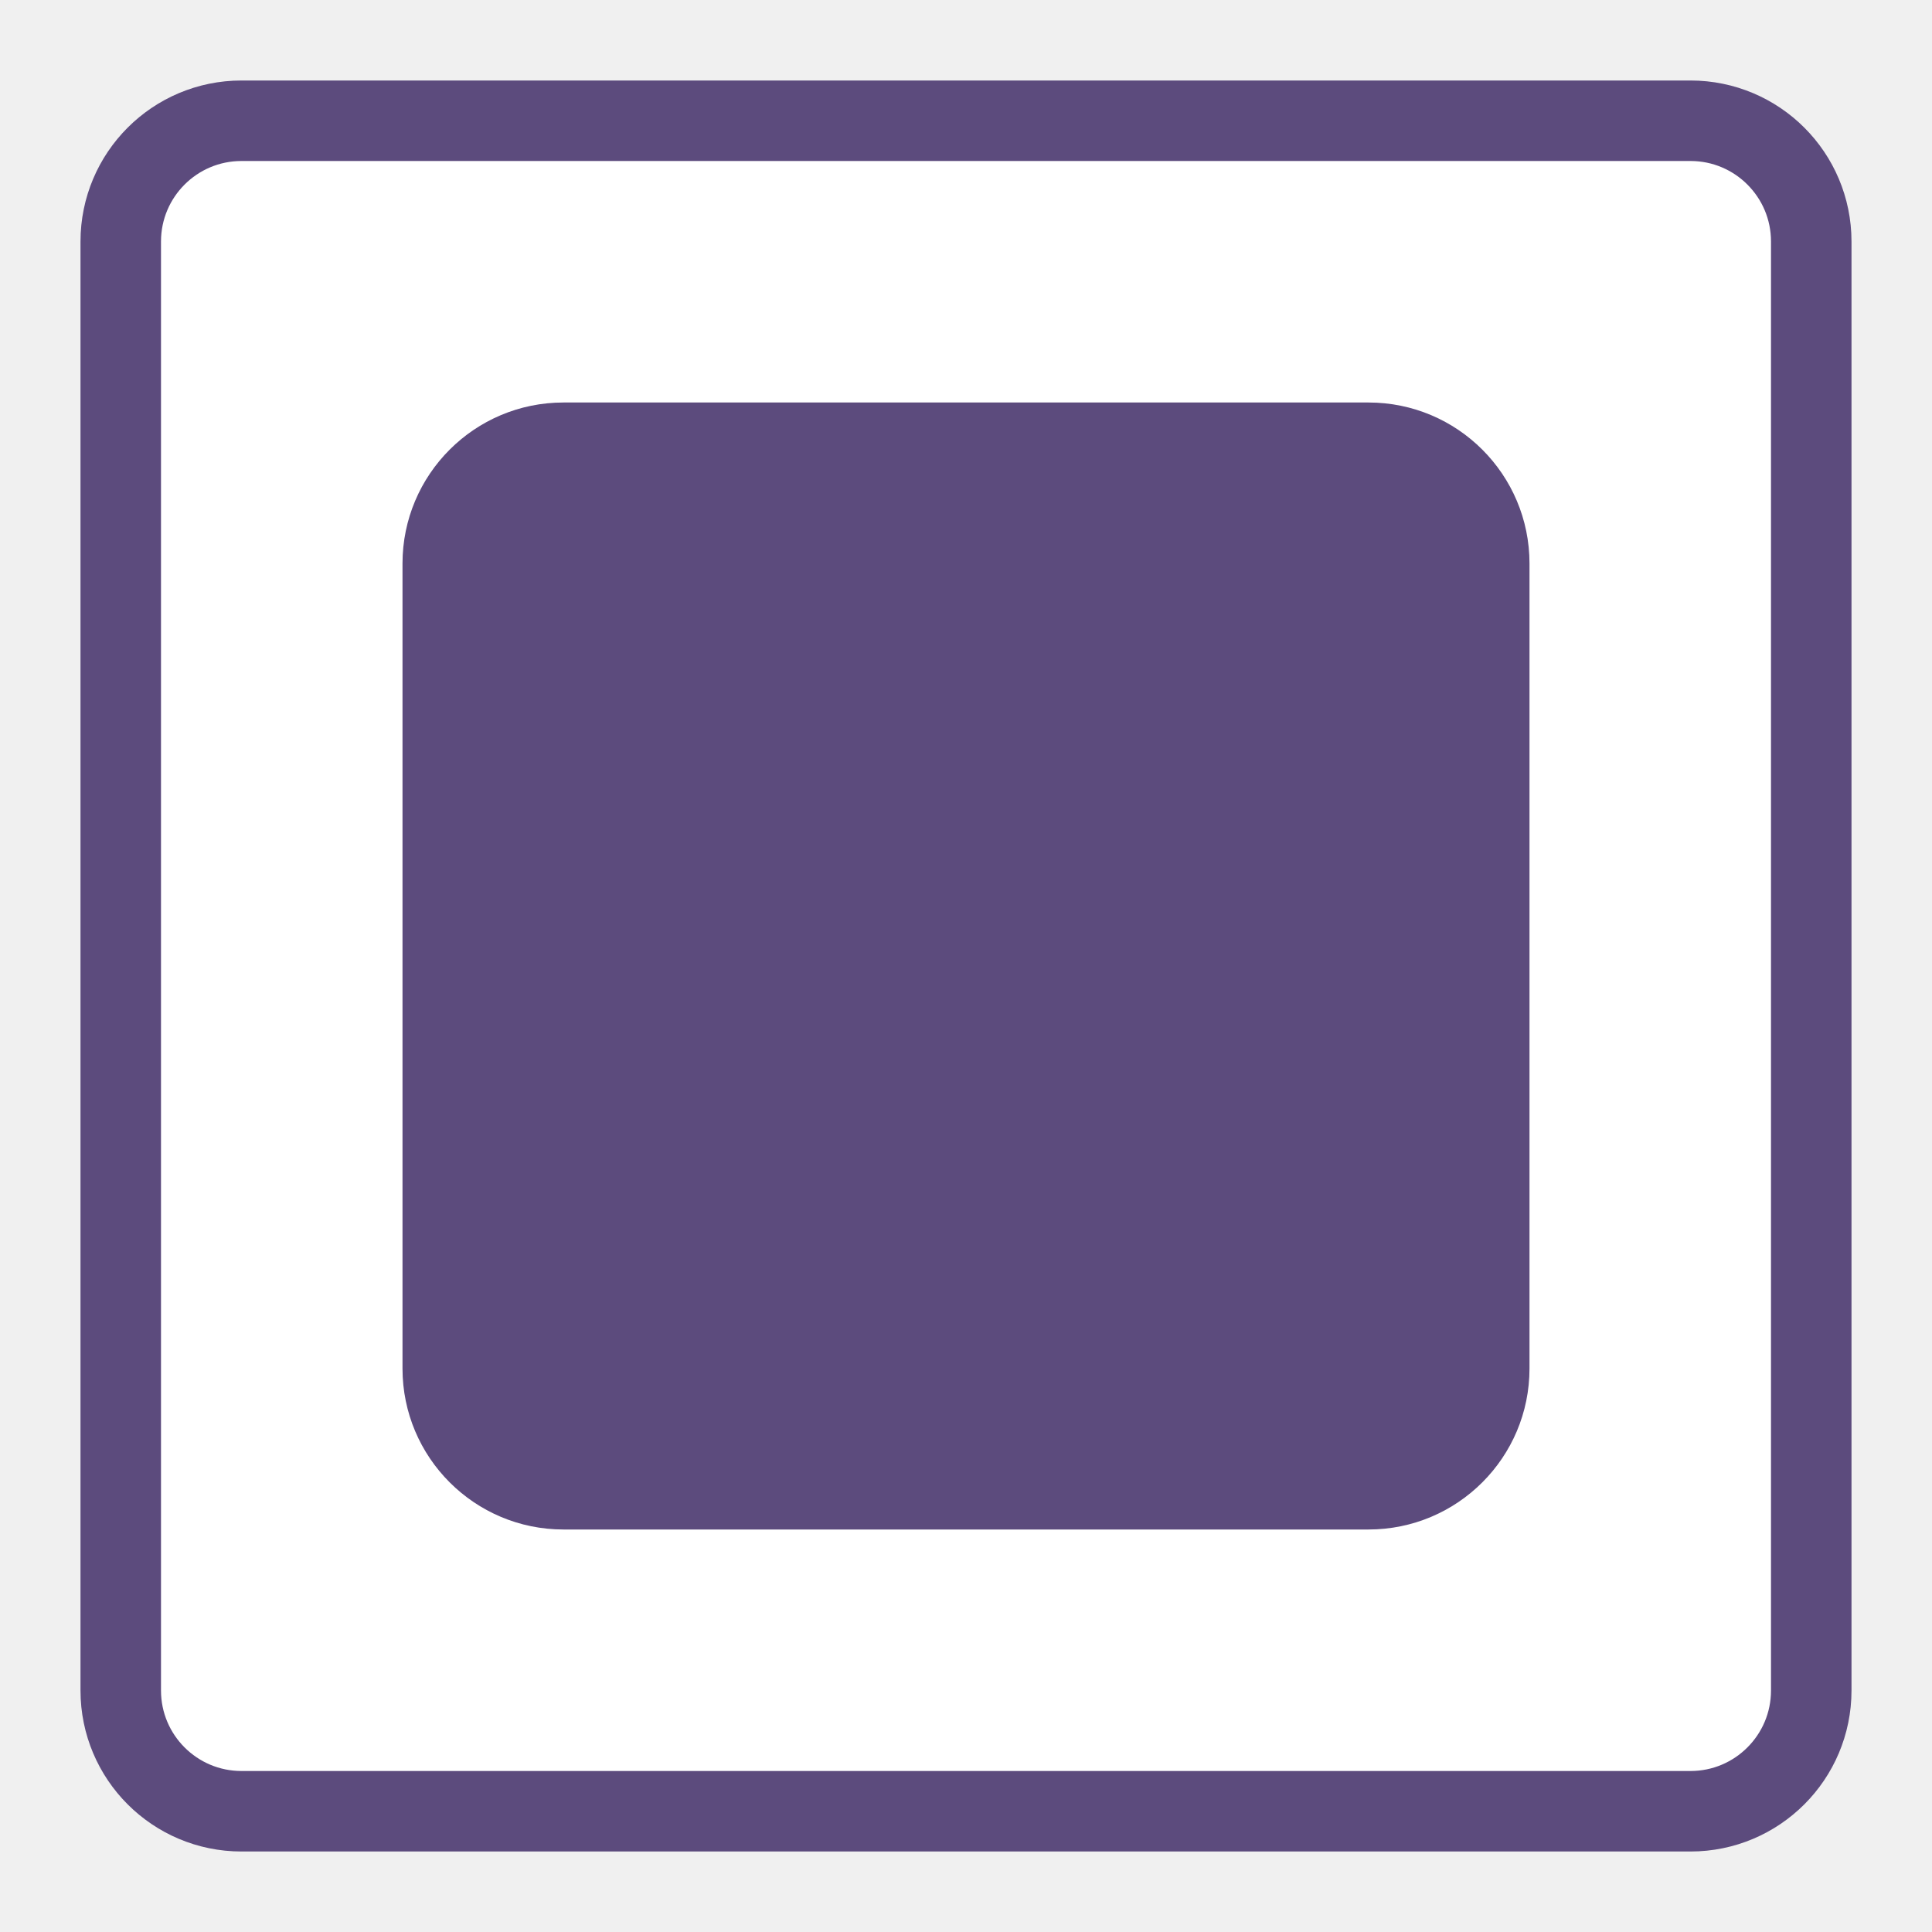
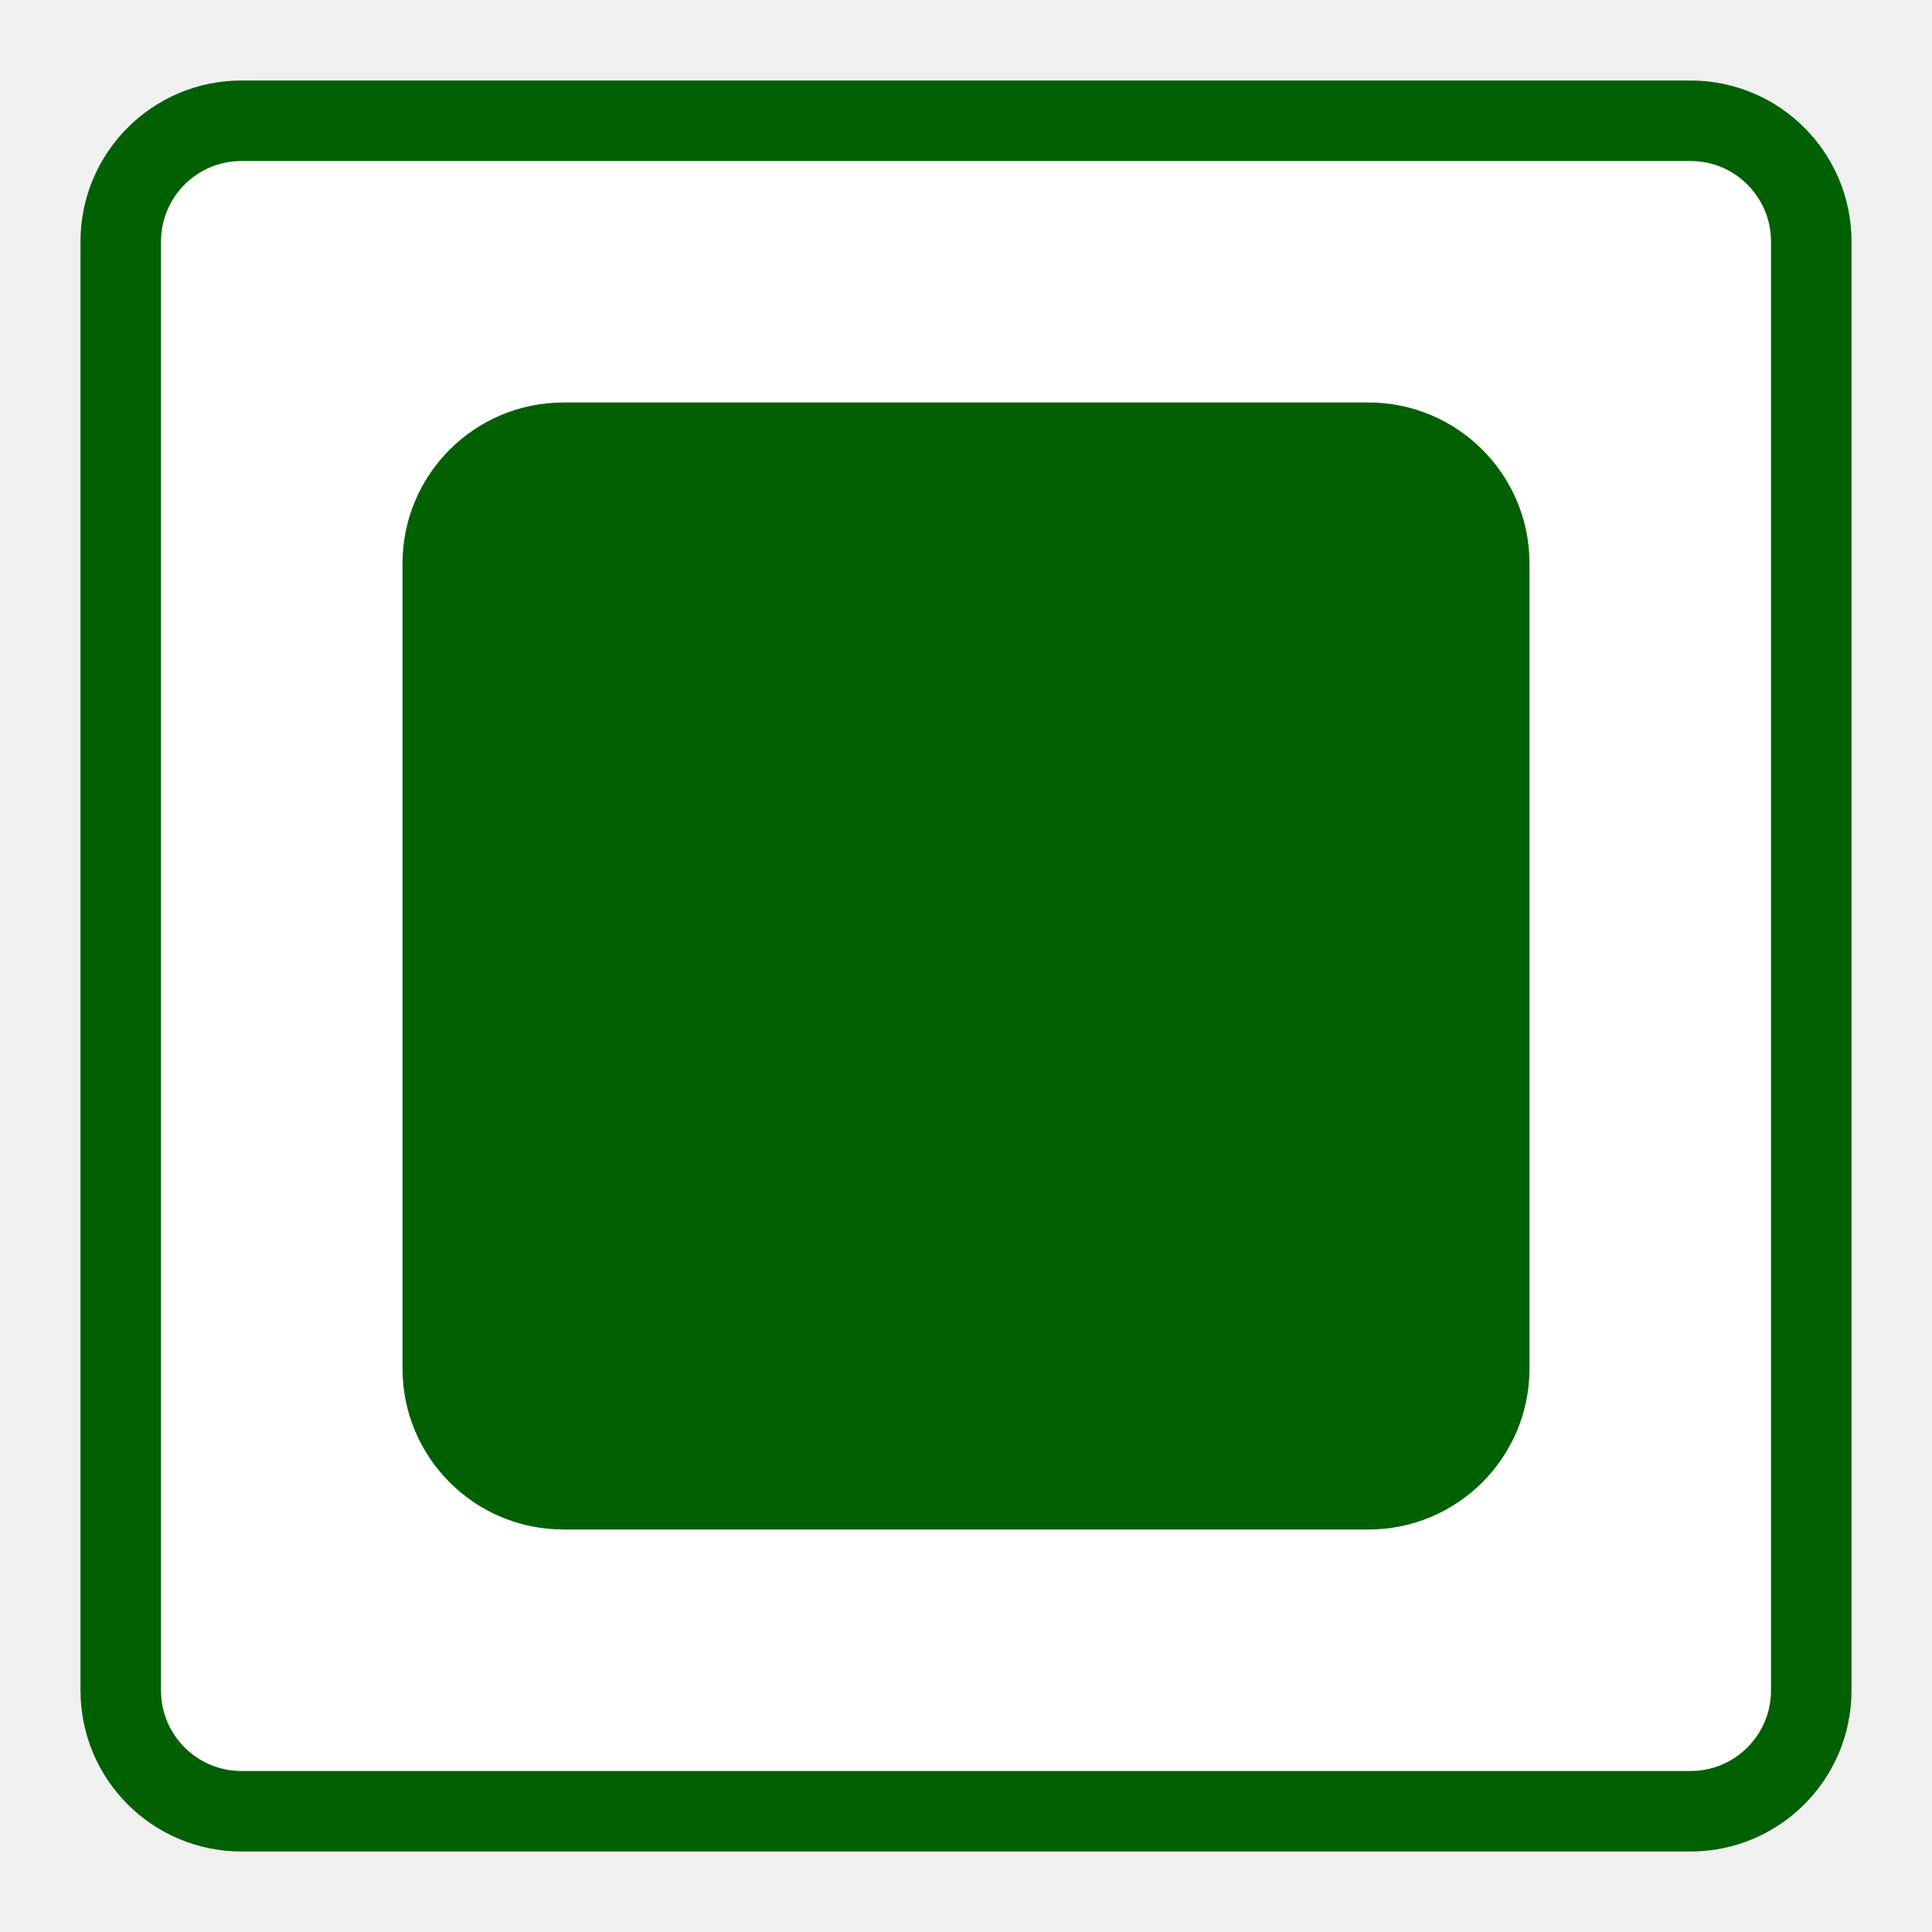
- <svg xmlns="http://www.w3.org/2000/svg" width="24" height="24" viewBox="0 0 24 24" fill="none">
-   <rect x="1.5" y="1.5" width="21" height="21" rx="1.5" fill="white" />
-   <rect x="1.5" y="1.5" width="21" height="21" rx="1.5" stroke="#5C4B7D" />
-   <rect x="5" y="5" width="14" height="14" rx="2" fill="#5C4B7D" />
+ <svg xmlns="http://www.w3.org/2000/svg" width="24" height="24" viewBox="0 0 24 24" fill="none" version="1.1" id="svg19680">
+   <defs id="defs19684" />
+   <rect x="1.5" y="1.5" width="21" height="21" rx="1.5" fill="white" id="rect19674" />
+   <rect x="1.5" y="1.5" width="21" height="21" rx="1.5" stroke="#5C4B7D" id="rect19676" style="stroke:#016001;stroke-opacity:1" />
+   <rect x="5" y="5" width="14" height="14" rx="2" fill="#5C4B7D" id="rect19678" style="fill:#016001;fill-opacity:1" />
</svg>
